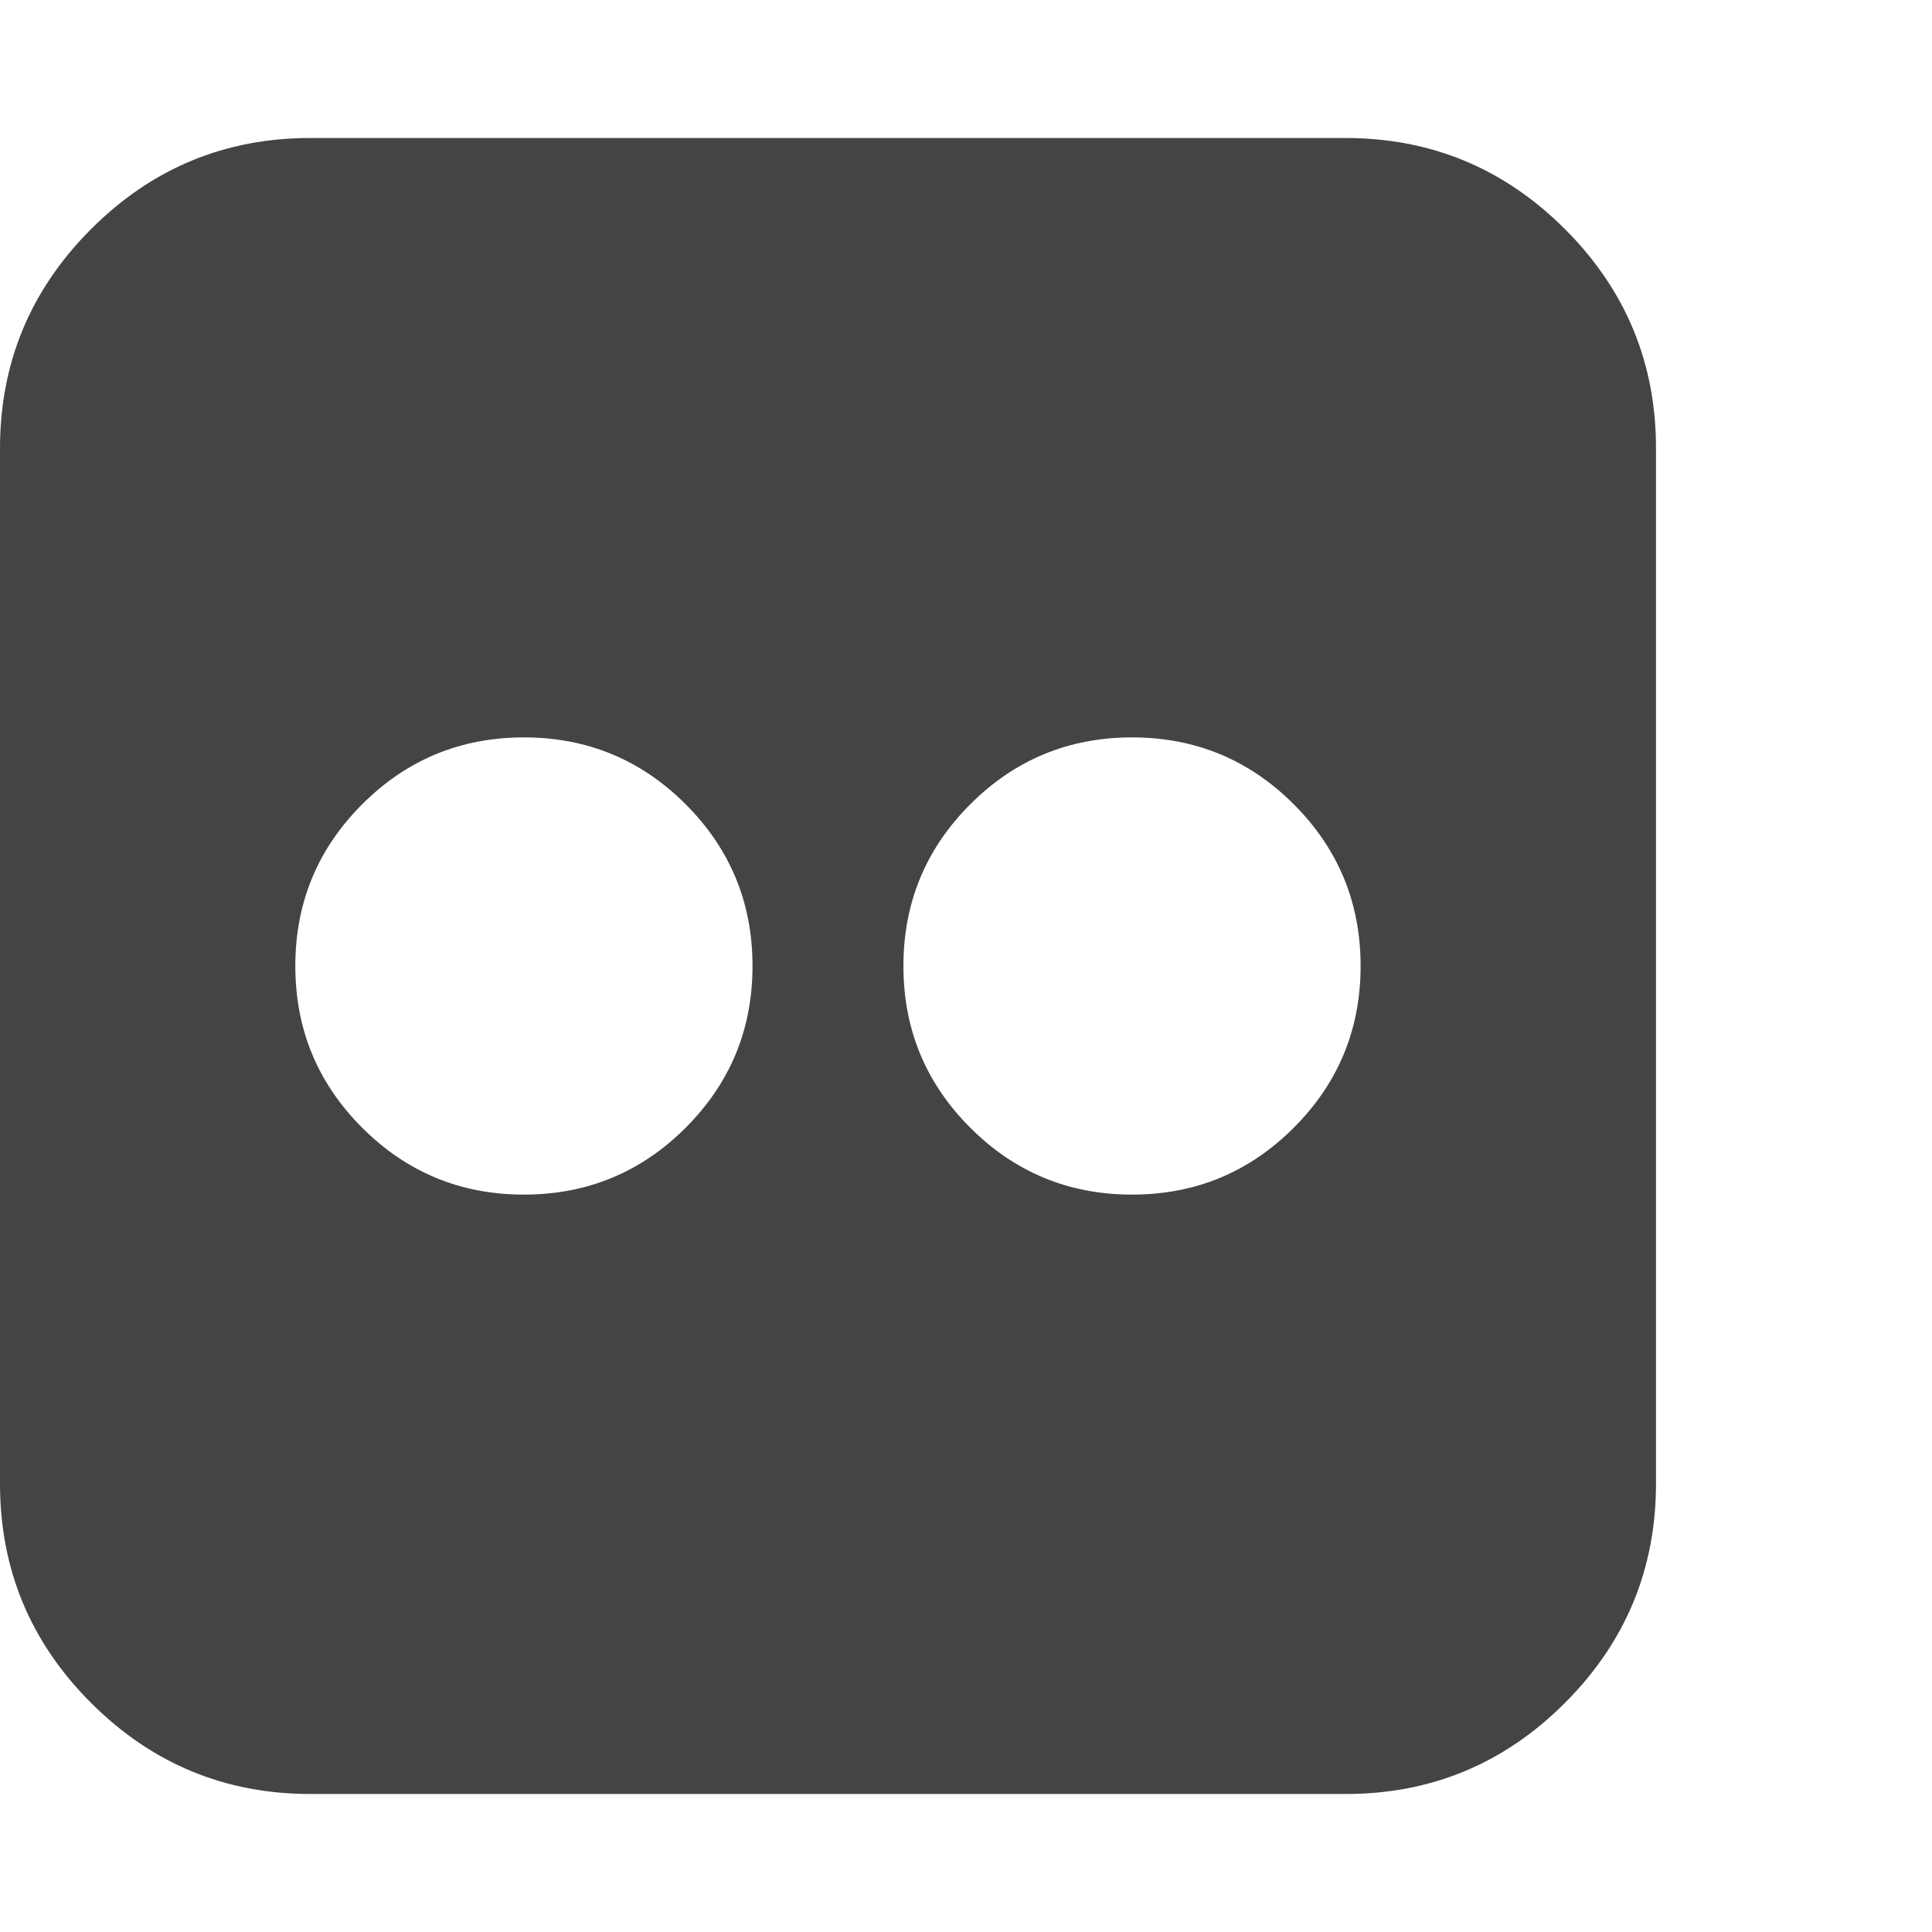
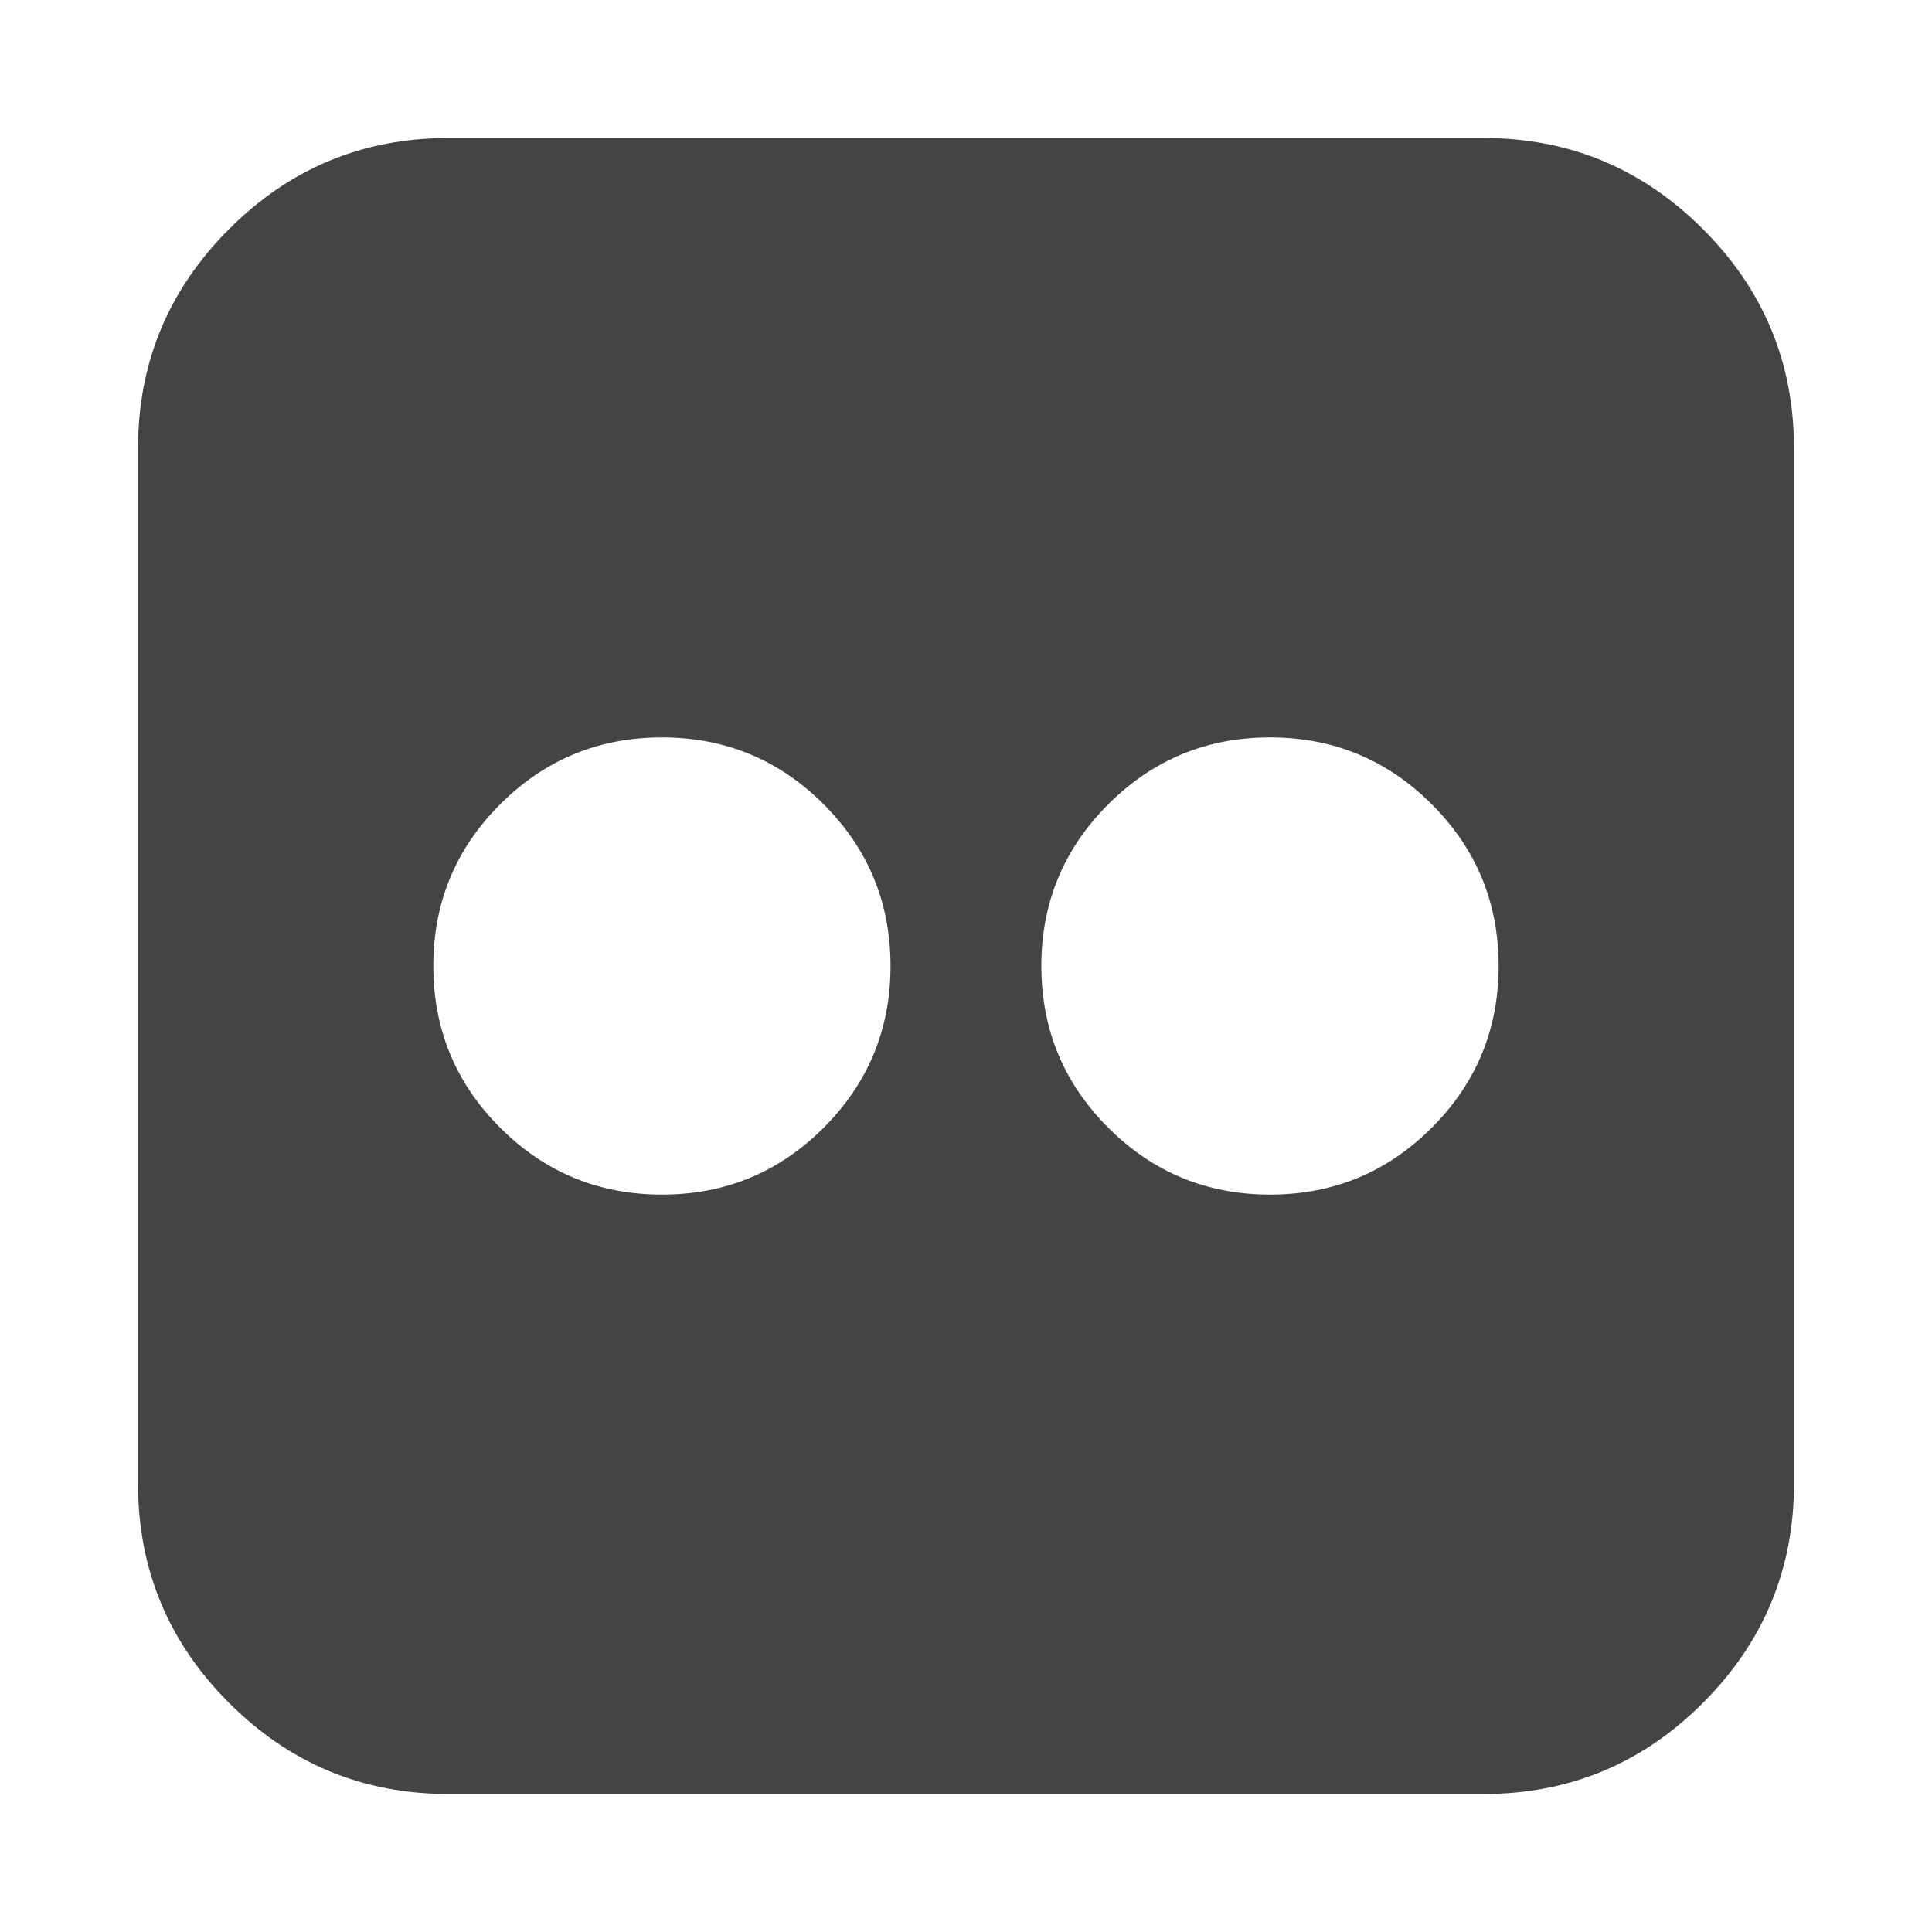
- <svg xmlns="http://www.w3.org/2000/svg" version="1.1" width="28" height="28" viewBox="0 0 28 28">
-   <path fill="#444444" d="M19.5 2q1.859 0 3.18 1.32t1.32 3.18v15q0 1.859-1.32 3.18t-3.18 1.32h-15q-1.859 0-3.18-1.32t-1.32-3.18v-15q0-1.859 1.32-3.18t3.18-1.32h15zM10.906 14q0-1.375-0.969-2.344t-2.344-0.969-2.344 0.969-0.969 2.344 0.969 2.344 2.344 0.969 2.344-0.969 0.969-2.344zM19.719 14q0-1.375-0.969-2.344t-2.344-0.969-2.344 0.969-0.969 2.344 0.969 2.344 2.344 0.969 2.344-0.969 0.969-2.344z" />
+ <svg xmlns="http://www.w3.org/2000/svg" version="1.1" id="Layer_1" x="0px" y="0px" width="28px" height="28px" viewBox="0 0 28 28" enable-background="new 0 0 28 28" xml:space="preserve">
+   <path fill="#444444" d="M21.5,2c1.239,0,2.299,0.44,3.18,1.32C25.561,4.2,26,5.26,26,6.5v15c0,1.239-0.439,2.299-1.32,3.18  C23.8,25.561,22.74,26,21.5,26h-15c-1.239,0-2.299-0.439-3.18-1.32C2.439,23.8,2,22.74,2,21.5v-15c0-1.239,0.44-2.299,1.32-3.18  C4.2,2.439,5.26,2,6.5,2H21.5z M12.906,14c0-0.917-0.323-1.698-0.969-2.344c-0.646-0.646-1.427-0.969-2.344-0.969  c-0.917,0-1.698,0.323-2.344,0.969C6.603,12.302,6.28,13.083,6.28,14c0,0.916,0.323,1.698,0.969,2.344  c0.646,0.646,1.427,0.969,2.344,0.969c0.917,0,1.698-0.322,2.344-0.969C12.583,15.698,12.906,14.916,12.906,14z M21.719,14  c0-0.917-0.322-1.698-0.969-2.344c-0.646-0.646-1.428-0.969-2.344-0.969c-0.917,0-1.698,0.323-2.344,0.969  c-0.646,0.646-0.97,1.427-0.97,2.344c0,0.916,0.323,1.698,0.97,2.344c0.646,0.646,1.427,0.969,2.344,0.969  c0.916,0,1.697-0.322,2.344-0.969C21.396,15.698,21.719,14.916,21.719,14z" />
</svg>
